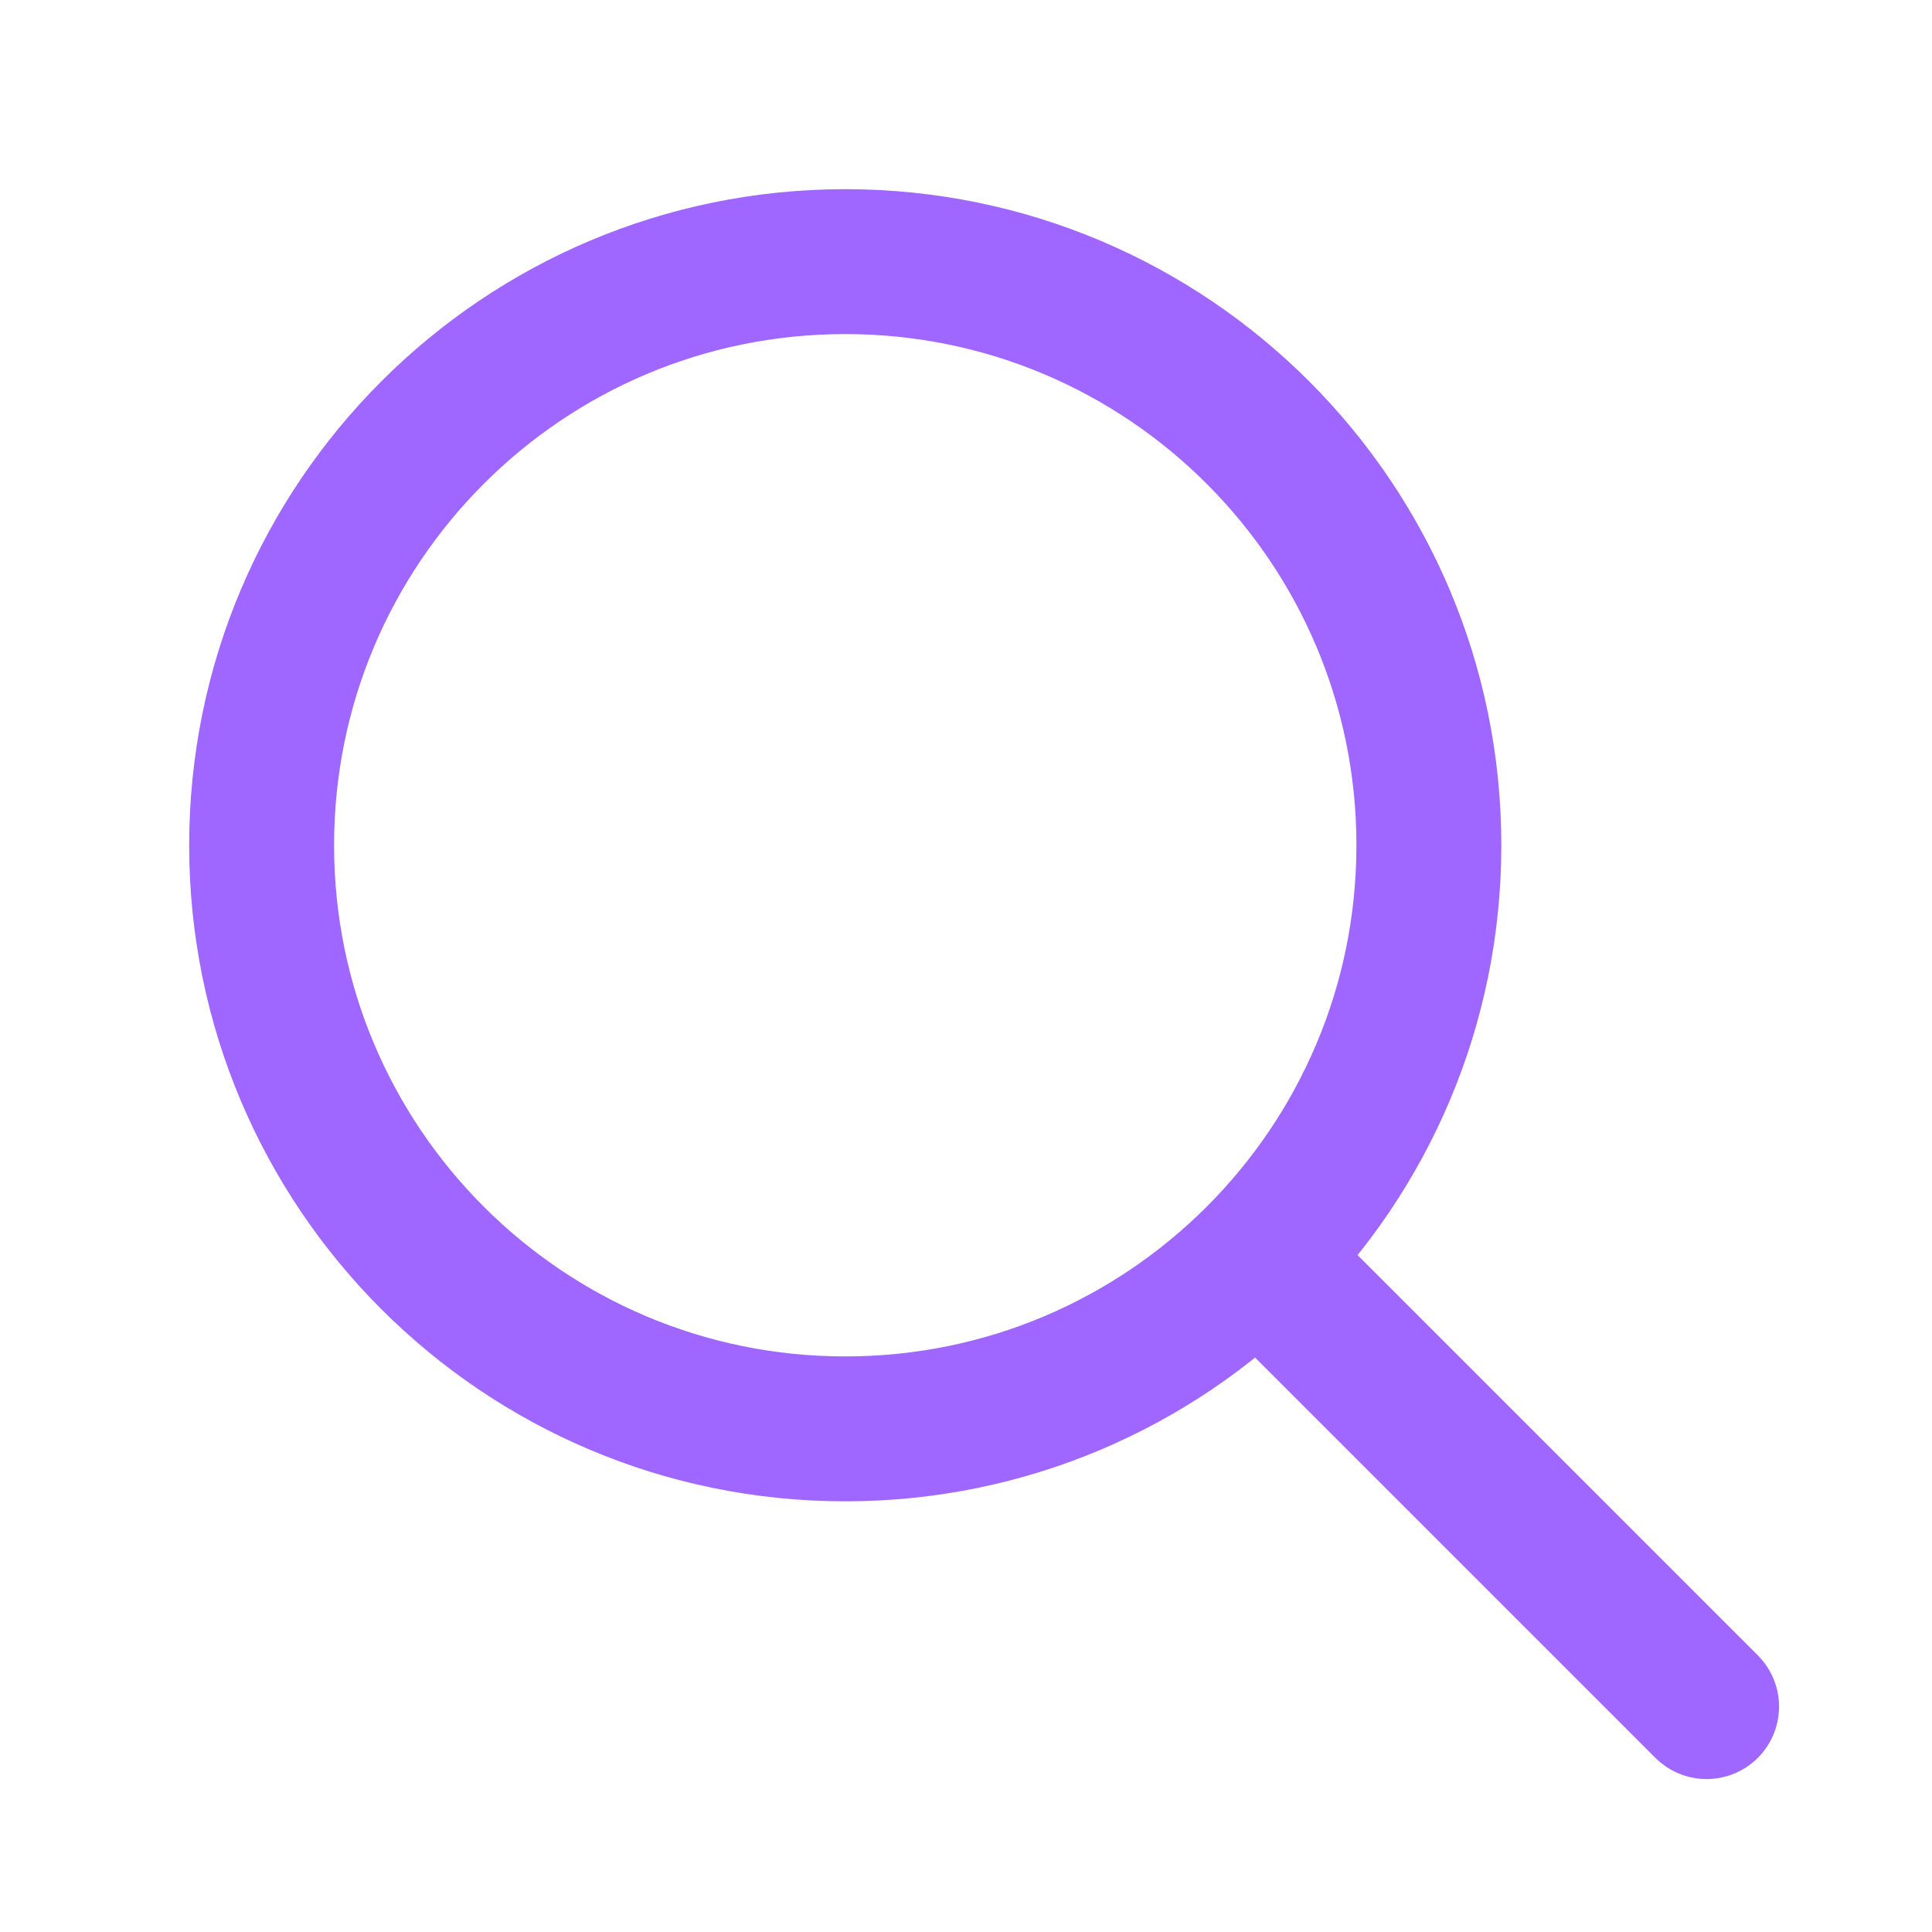
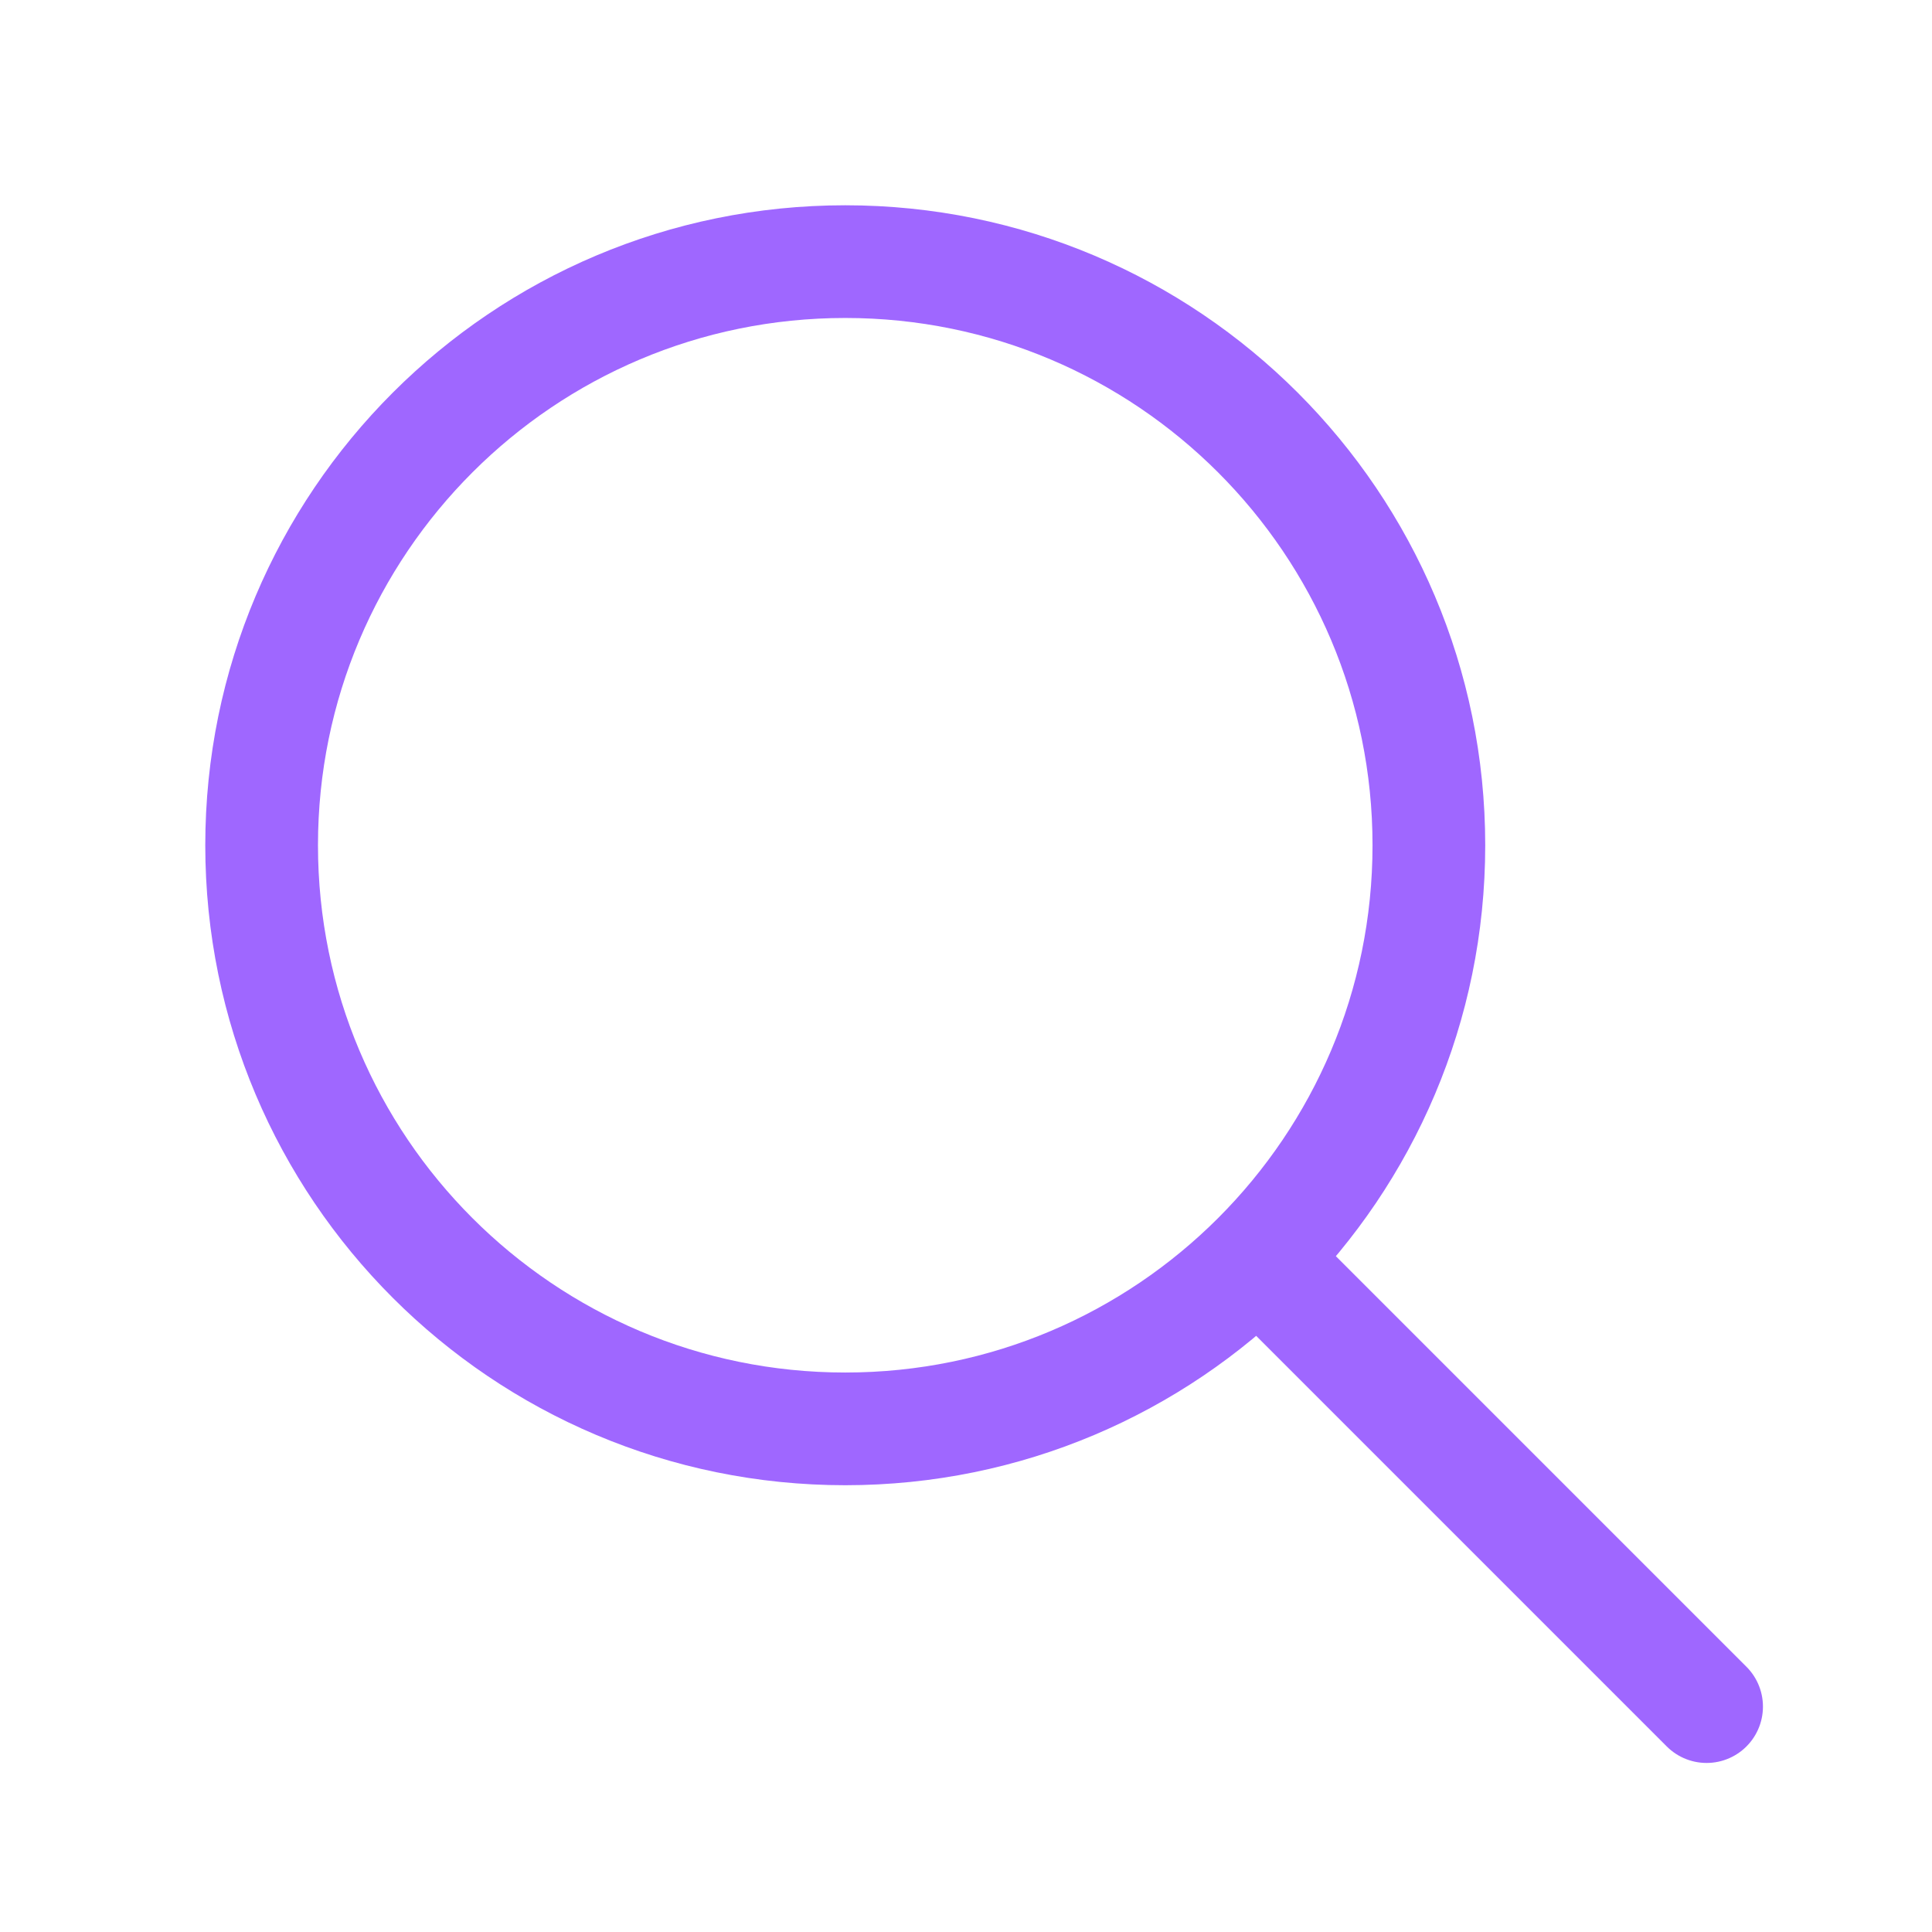
<svg xmlns="http://www.w3.org/2000/svg" viewBox="0 0 24 24" fill="none">
-   <circle cx="10.5" cy="10.5" r="7.25" stroke="#9F67FF" stroke-width="1.8" />
-   <path d="M15.8 15.8L21.2 21.2" stroke="#9F67FF" stroke-width="1.8" stroke-linecap="round" />
+   <circle cx="10.5" cy="10.5" r="7.25" stroke="#9F67FF" stroke-width="1.4" />
+   <path d="M15.8 15.8L21.2 21.2" stroke="#9F67FF" stroke-width="1.4" stroke-linecap="round" />
</svg>
